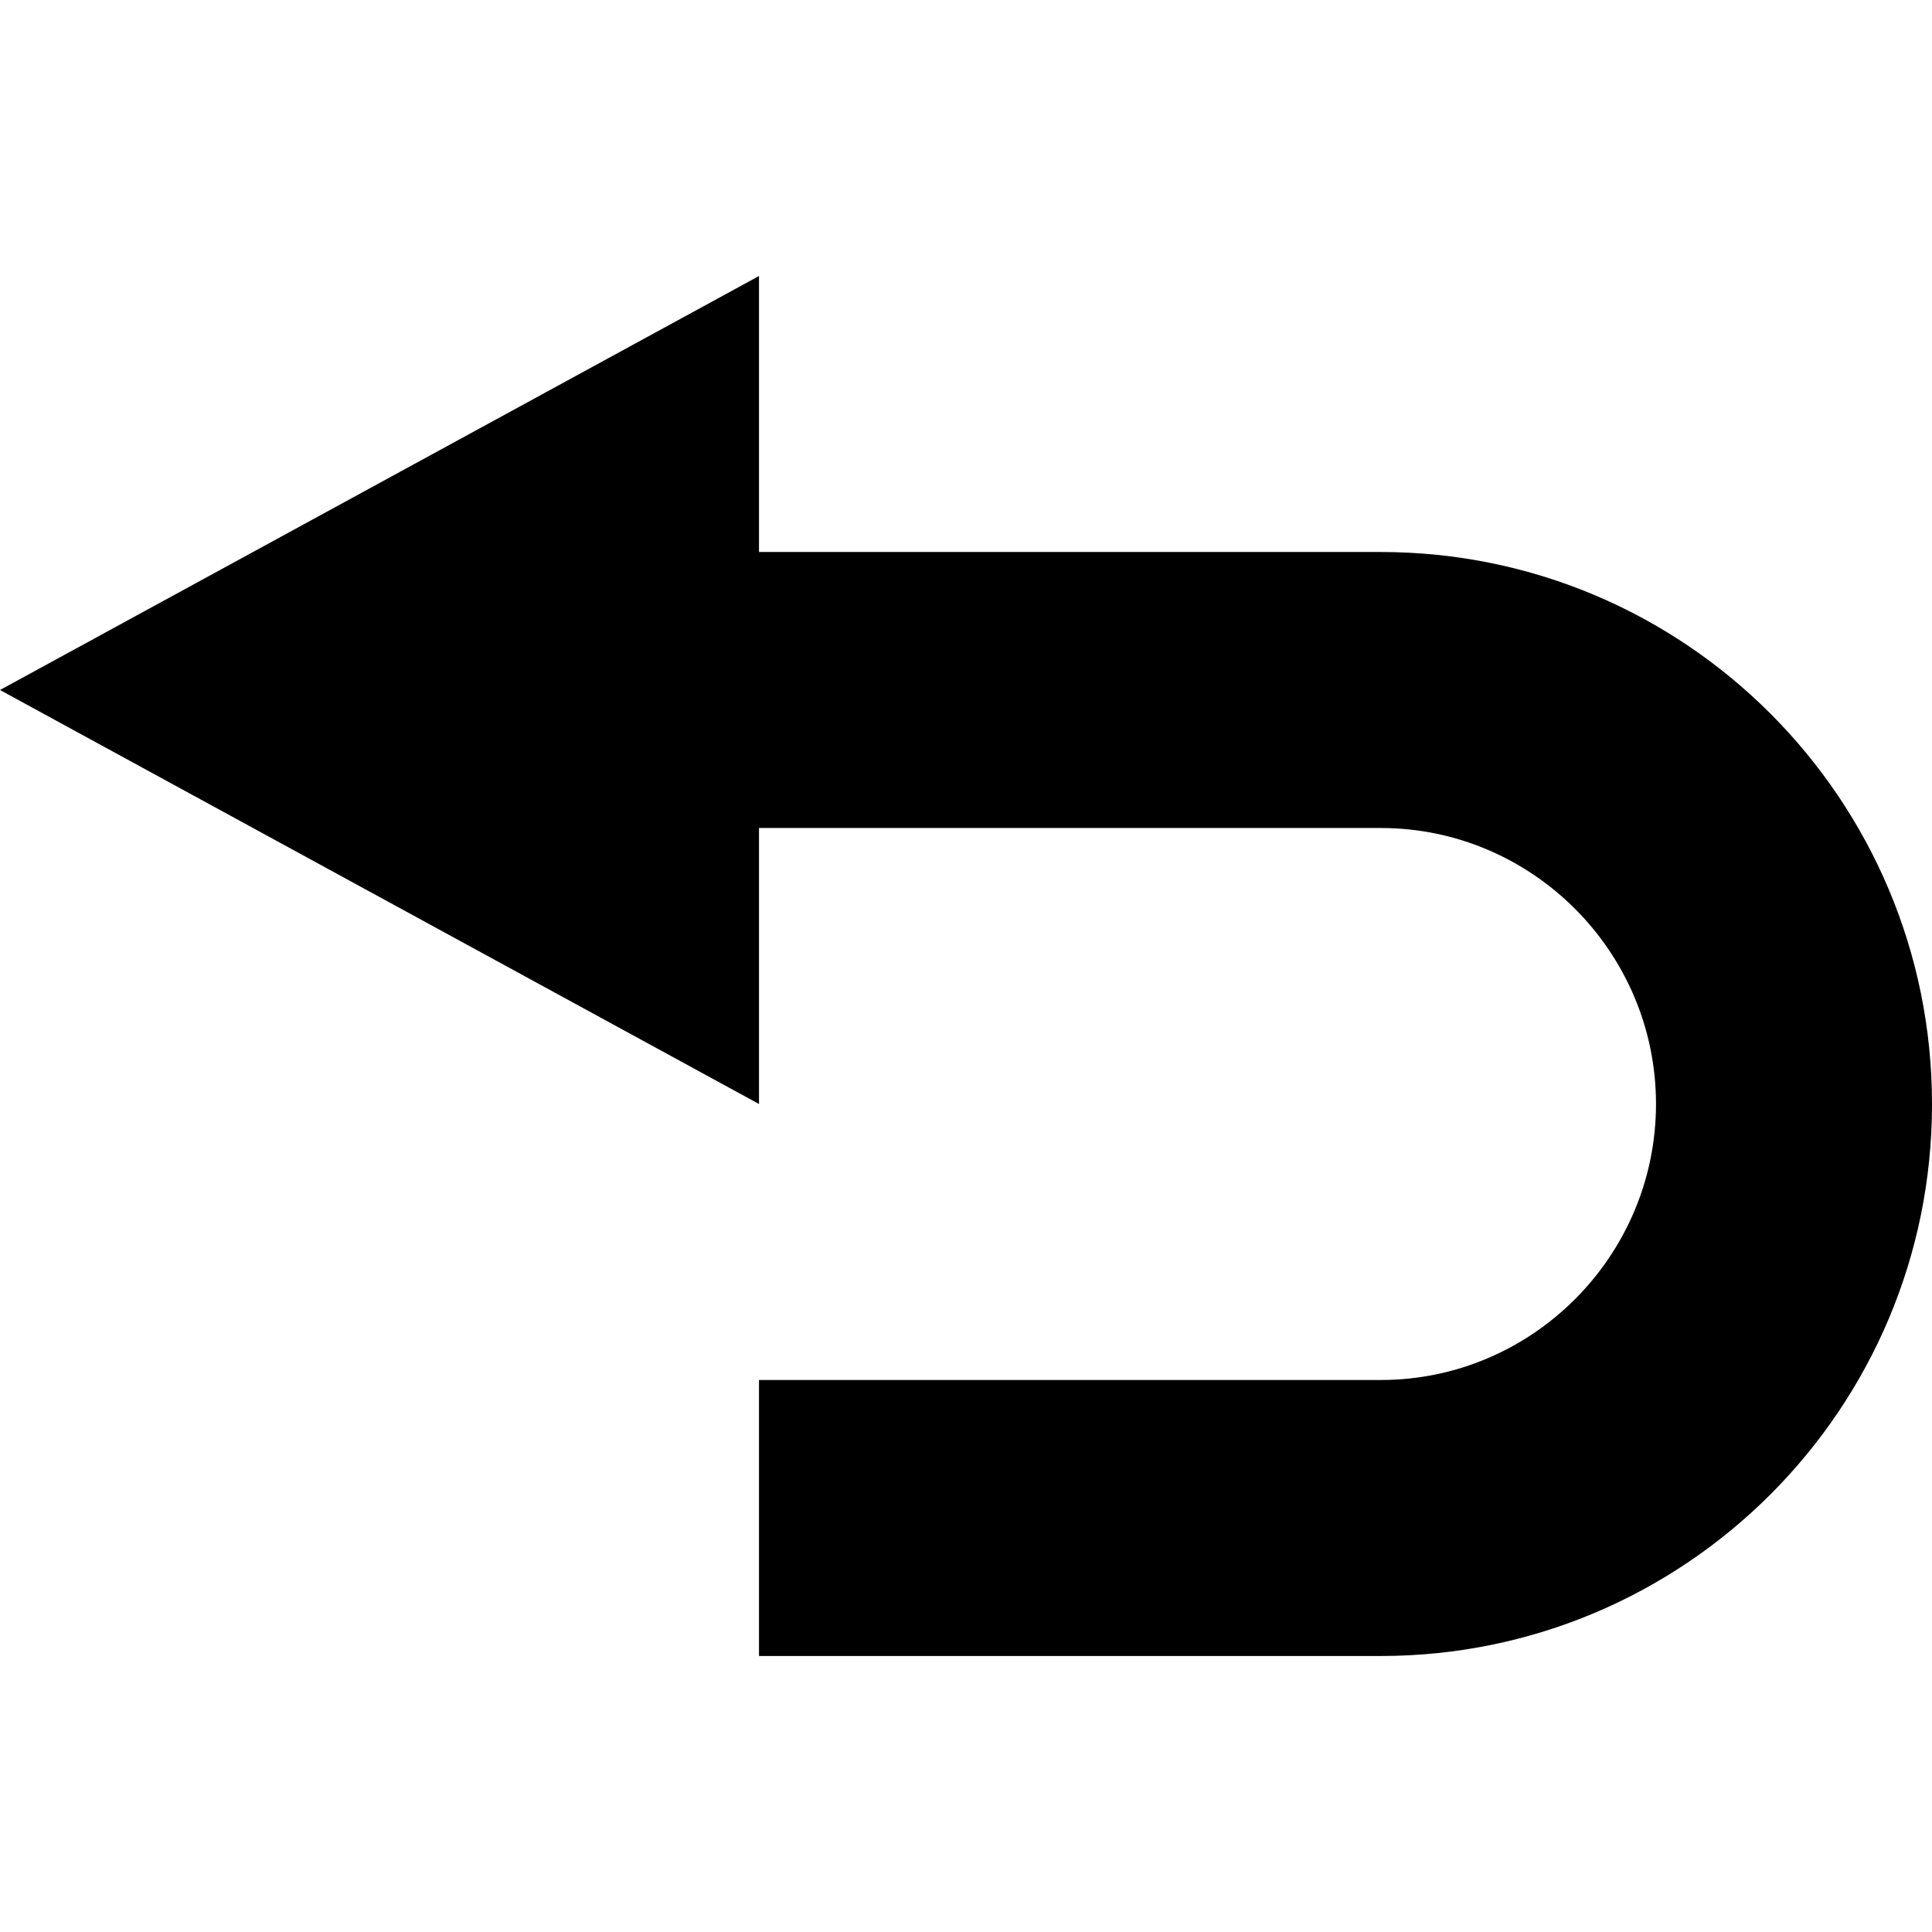
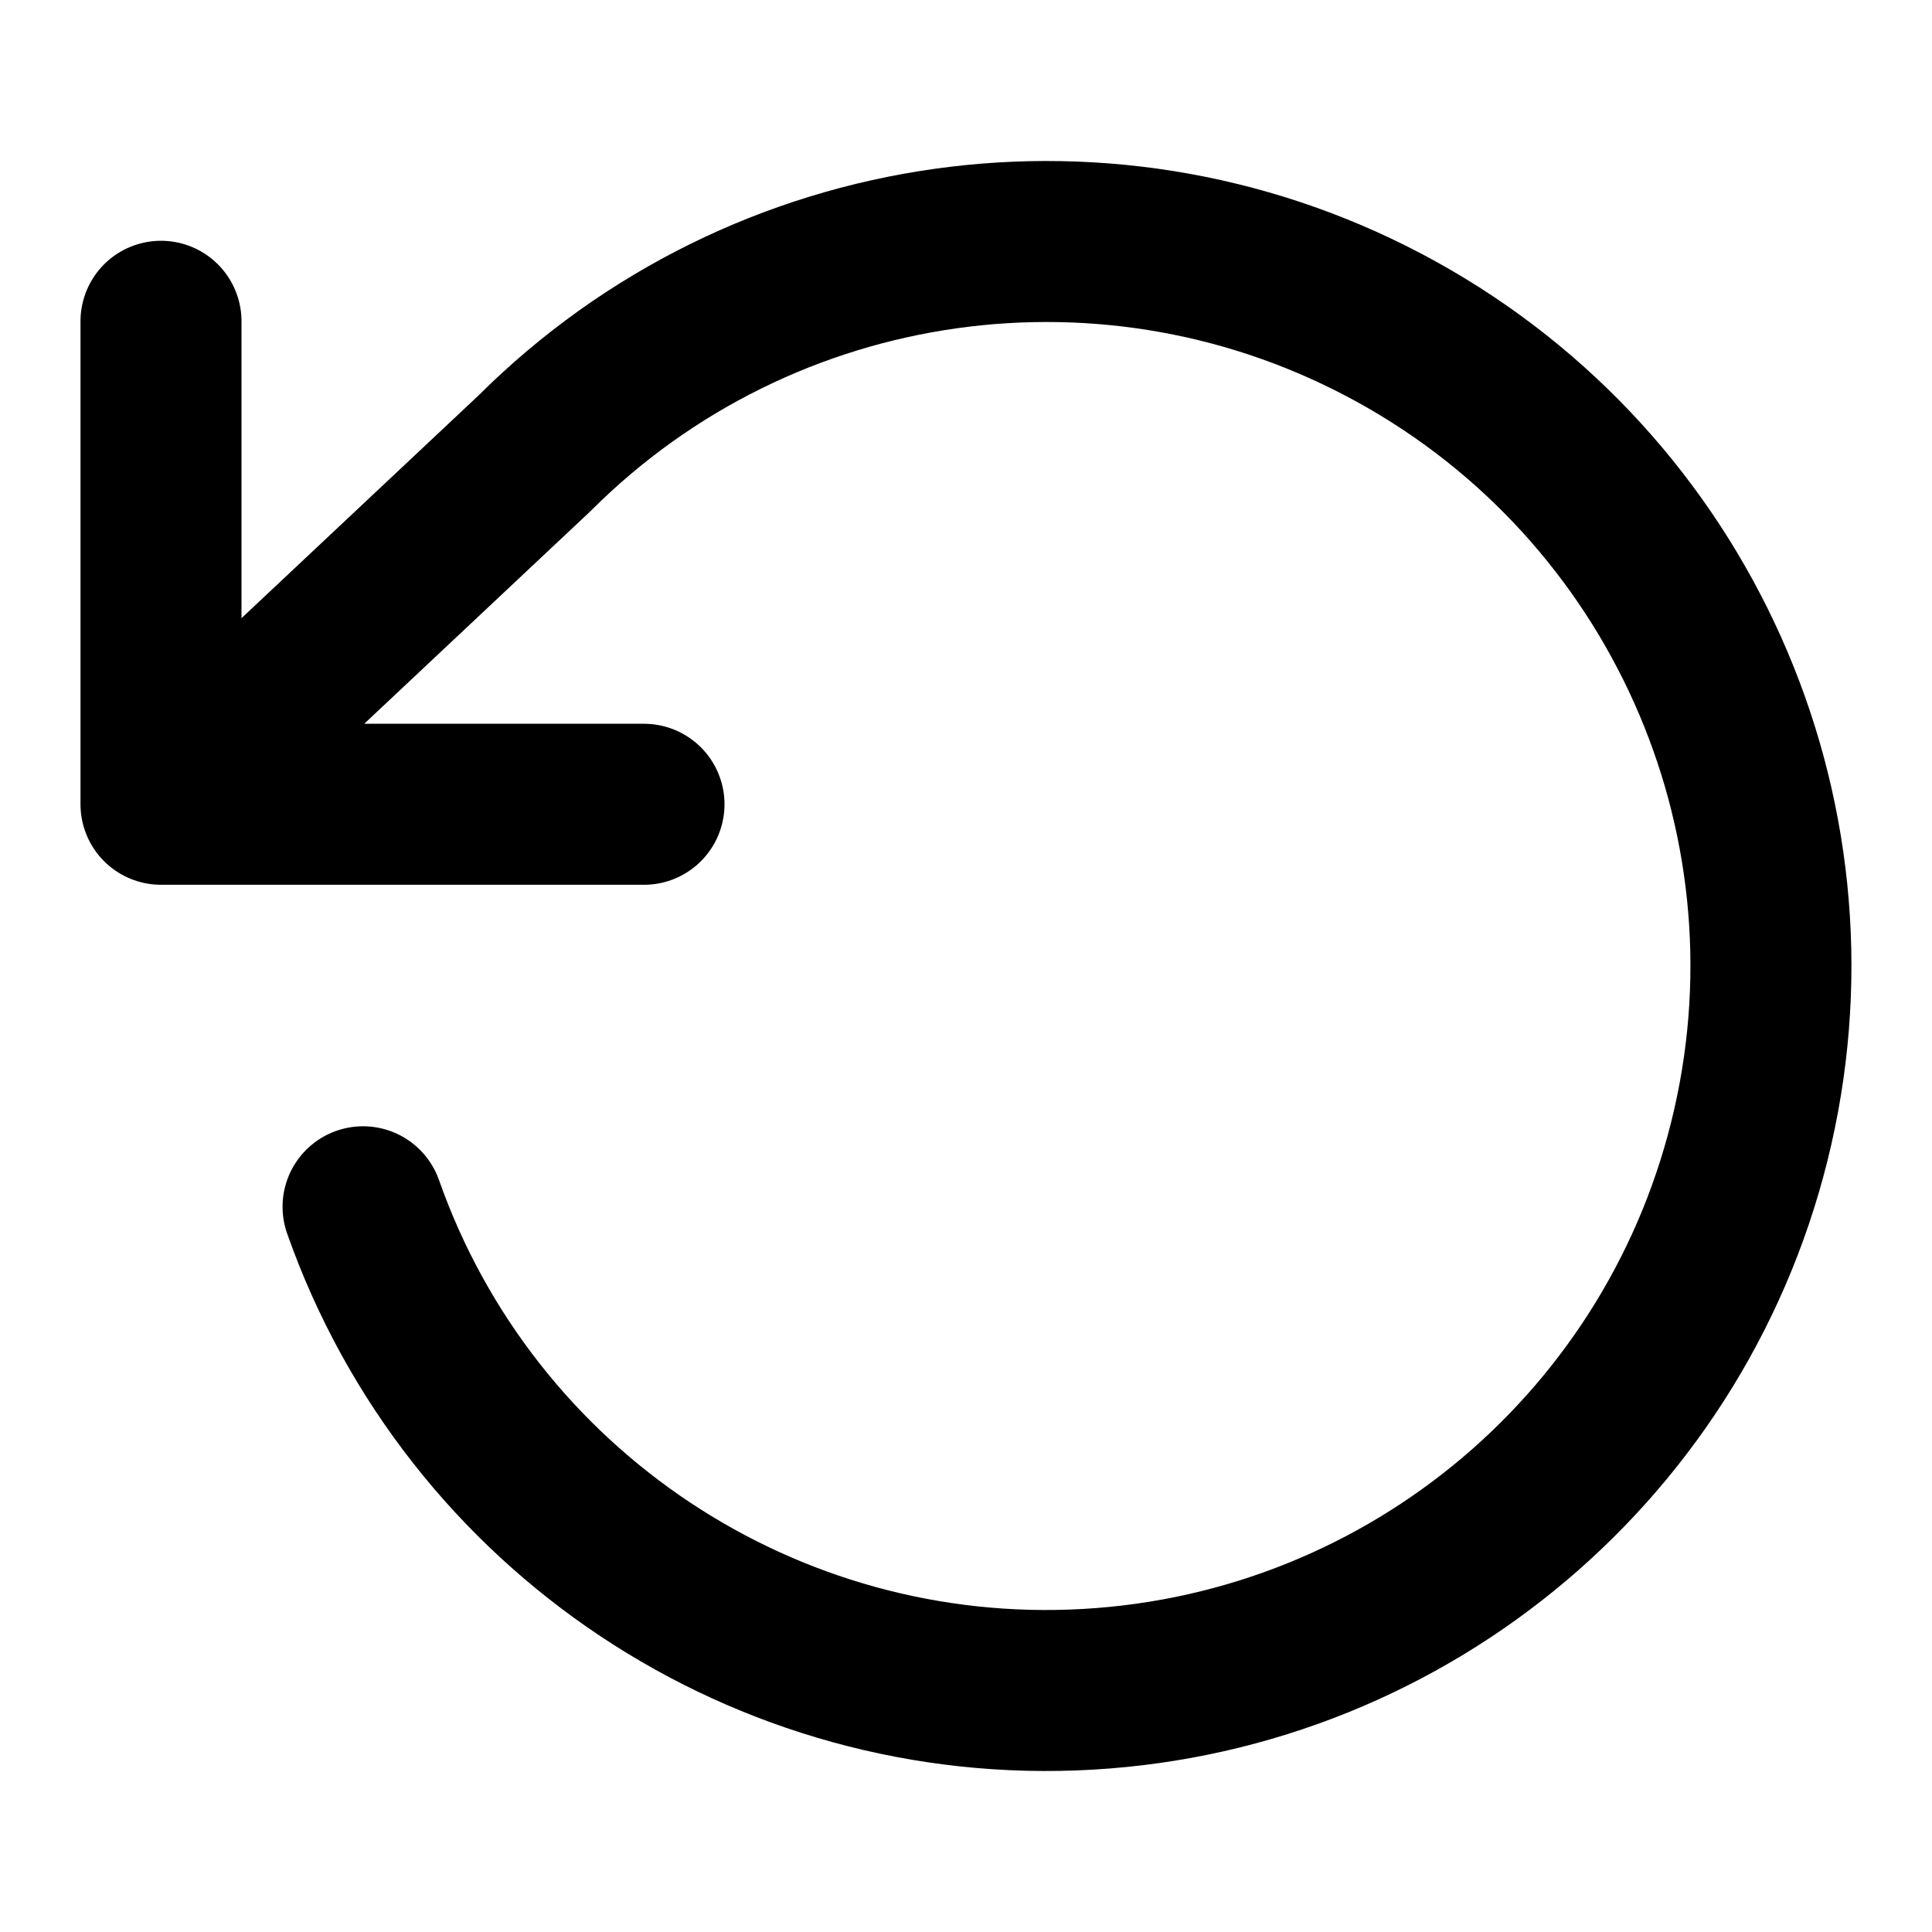
- <svg xmlns="http://www.w3.org/2000/svg" width="560" height="560" viewBox="0 0 560 560">
-   <path d="M0 200L220 80v80h180.2c88.3 0 159.8 71.7 159.8 160v.1c0 88.3-71.6 159.9-159.8 159.9H220v-80h180.2c44 0 79.8-36 79.8-80s-35.8-80-79.8-80H220v80L0 200z" />
+ <svg xmlns="http://www.w3.org/2000/svg" width="24px" height="24px" viewBox="0 0 24 24" version="1.1">
+   <g id="undo" stroke="none" stroke-width="1" fill="none" fill-rule="evenodd" stroke-linecap="round" stroke-linejoin="round">
+     <path d="M4.51,14.991 C5.842,18.772 9.514,21.216 13.516,20.985 C17.518,20.755 20.885,17.906 21.774,13.997 C22.664,10.089 20.861,6.063 17.353,4.124 C13.845,2.184 9.477,2.799 6.64,5.631 L2,9.991 L2,3.991 L2,9.991 L8,9.991" id="Path" stroke="#000000" stroke-width="2" />
+   </g>
</svg>
